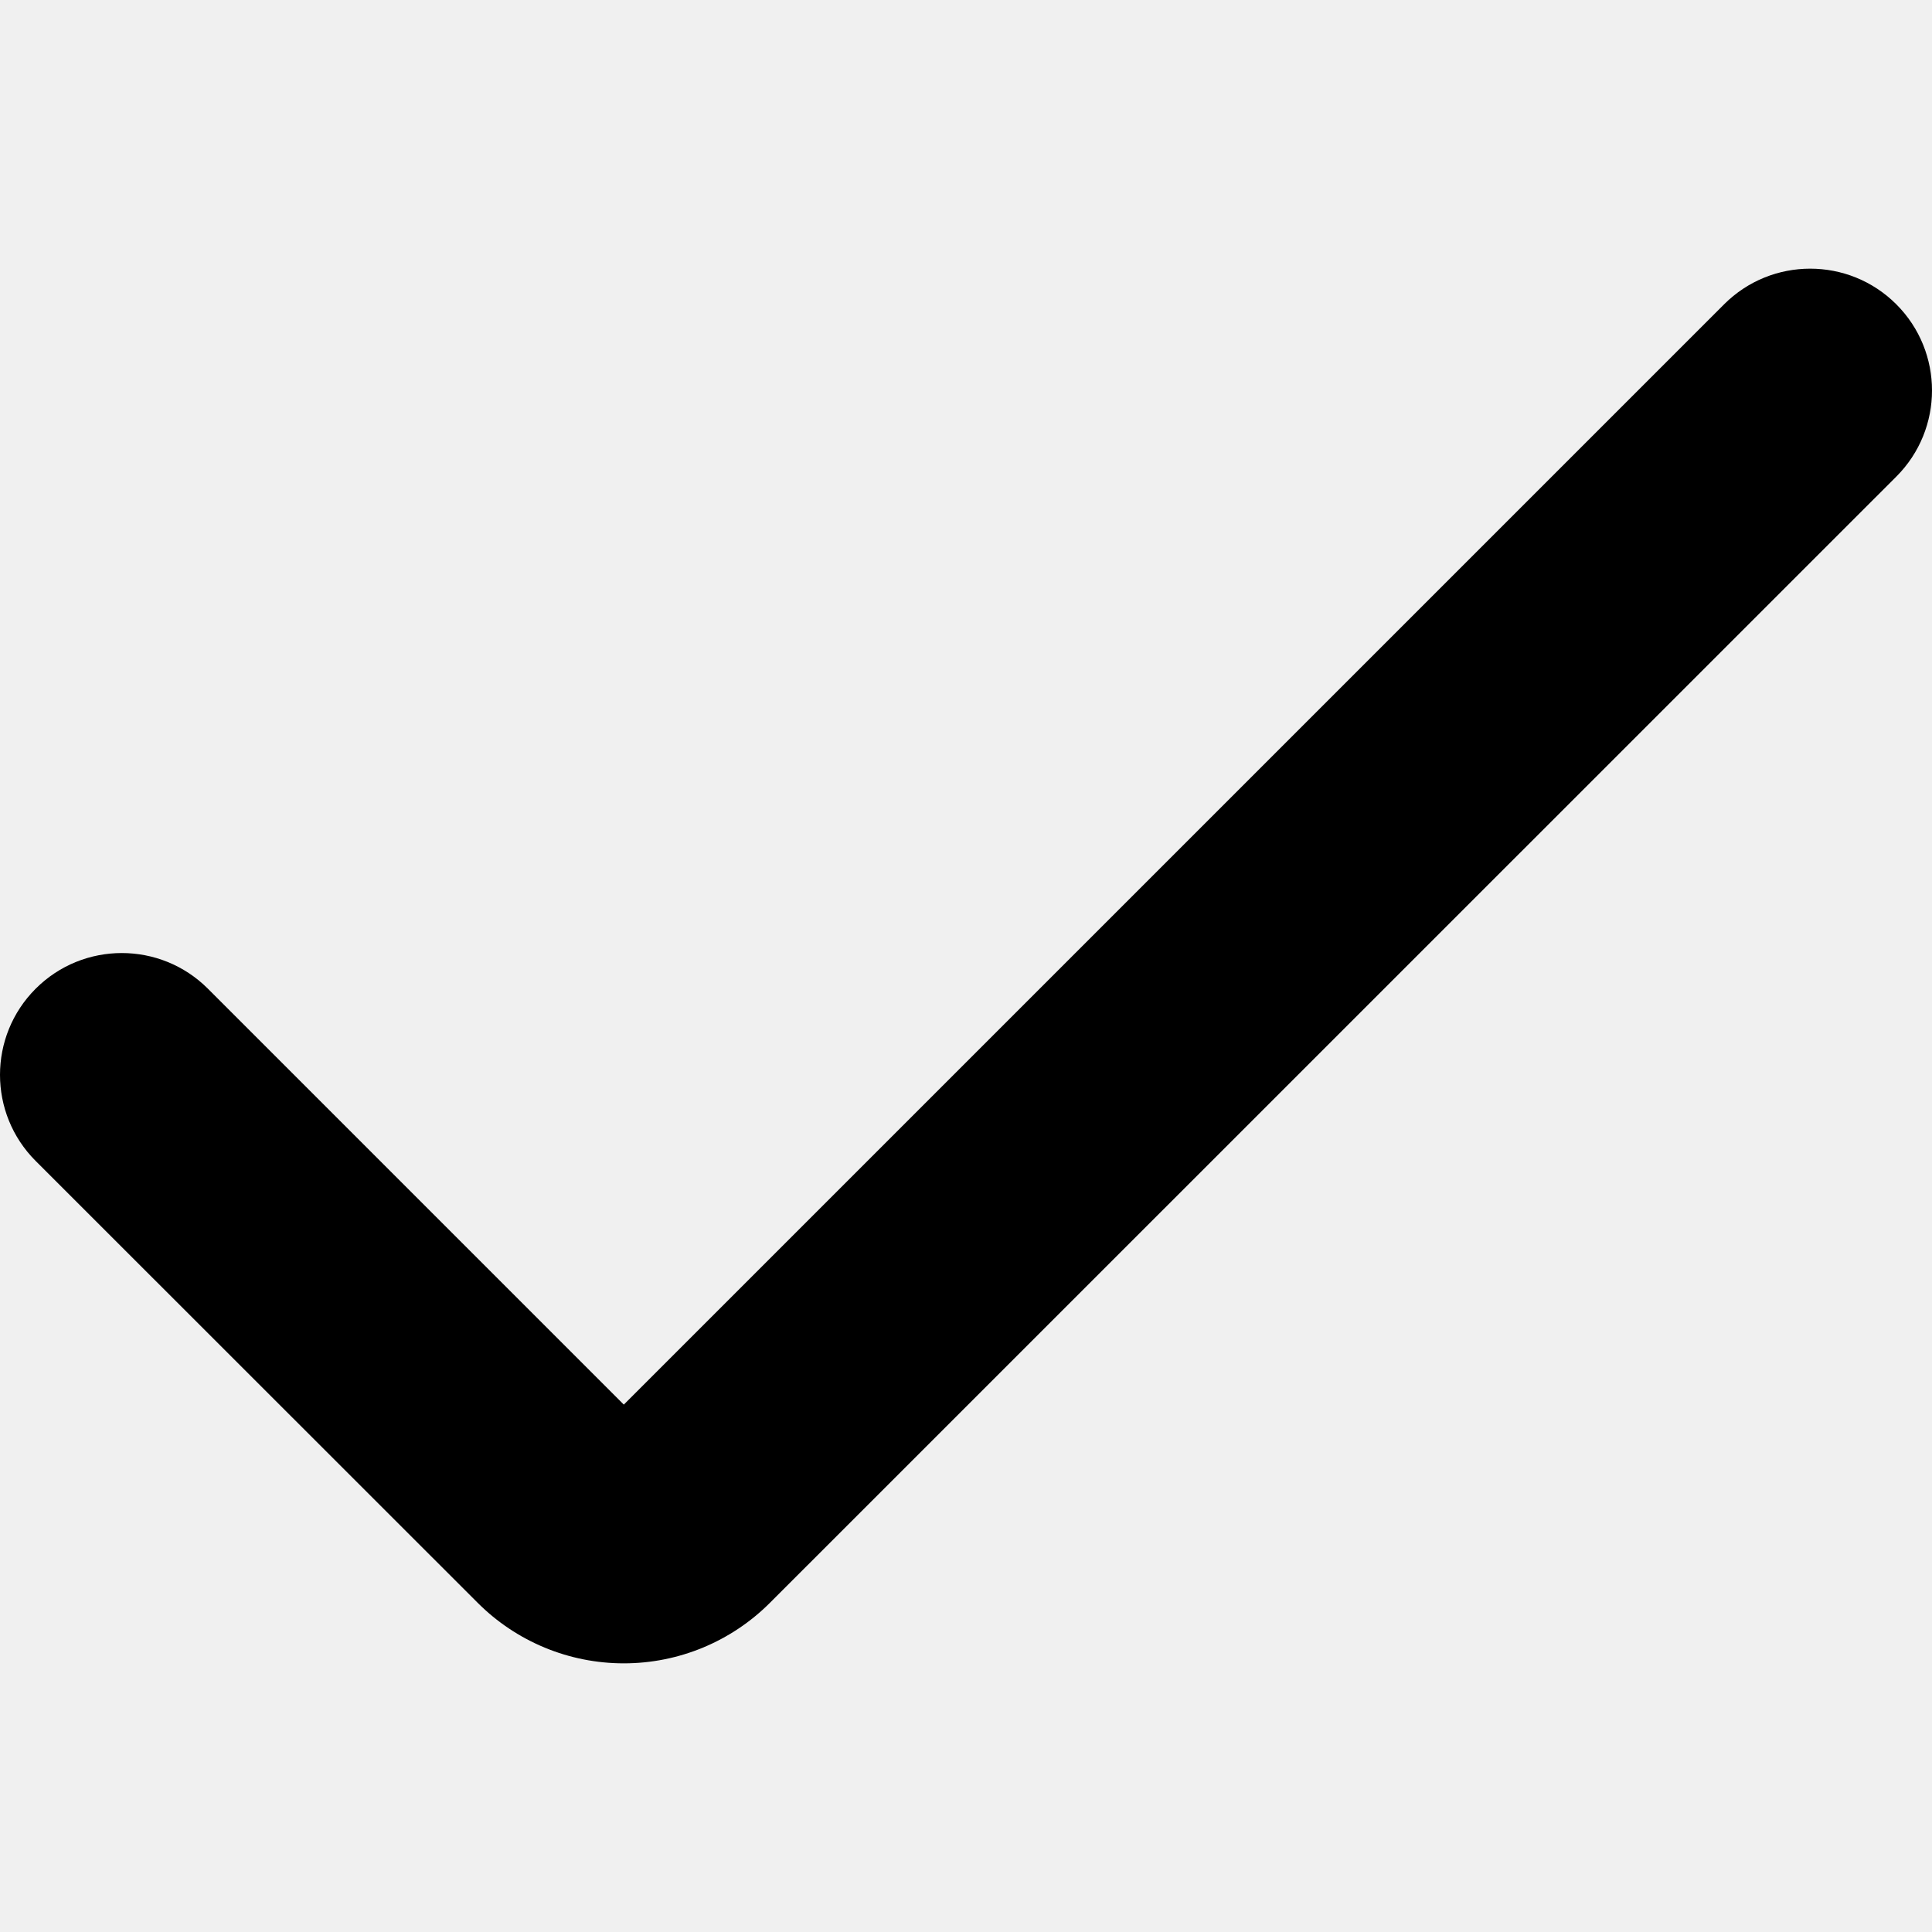
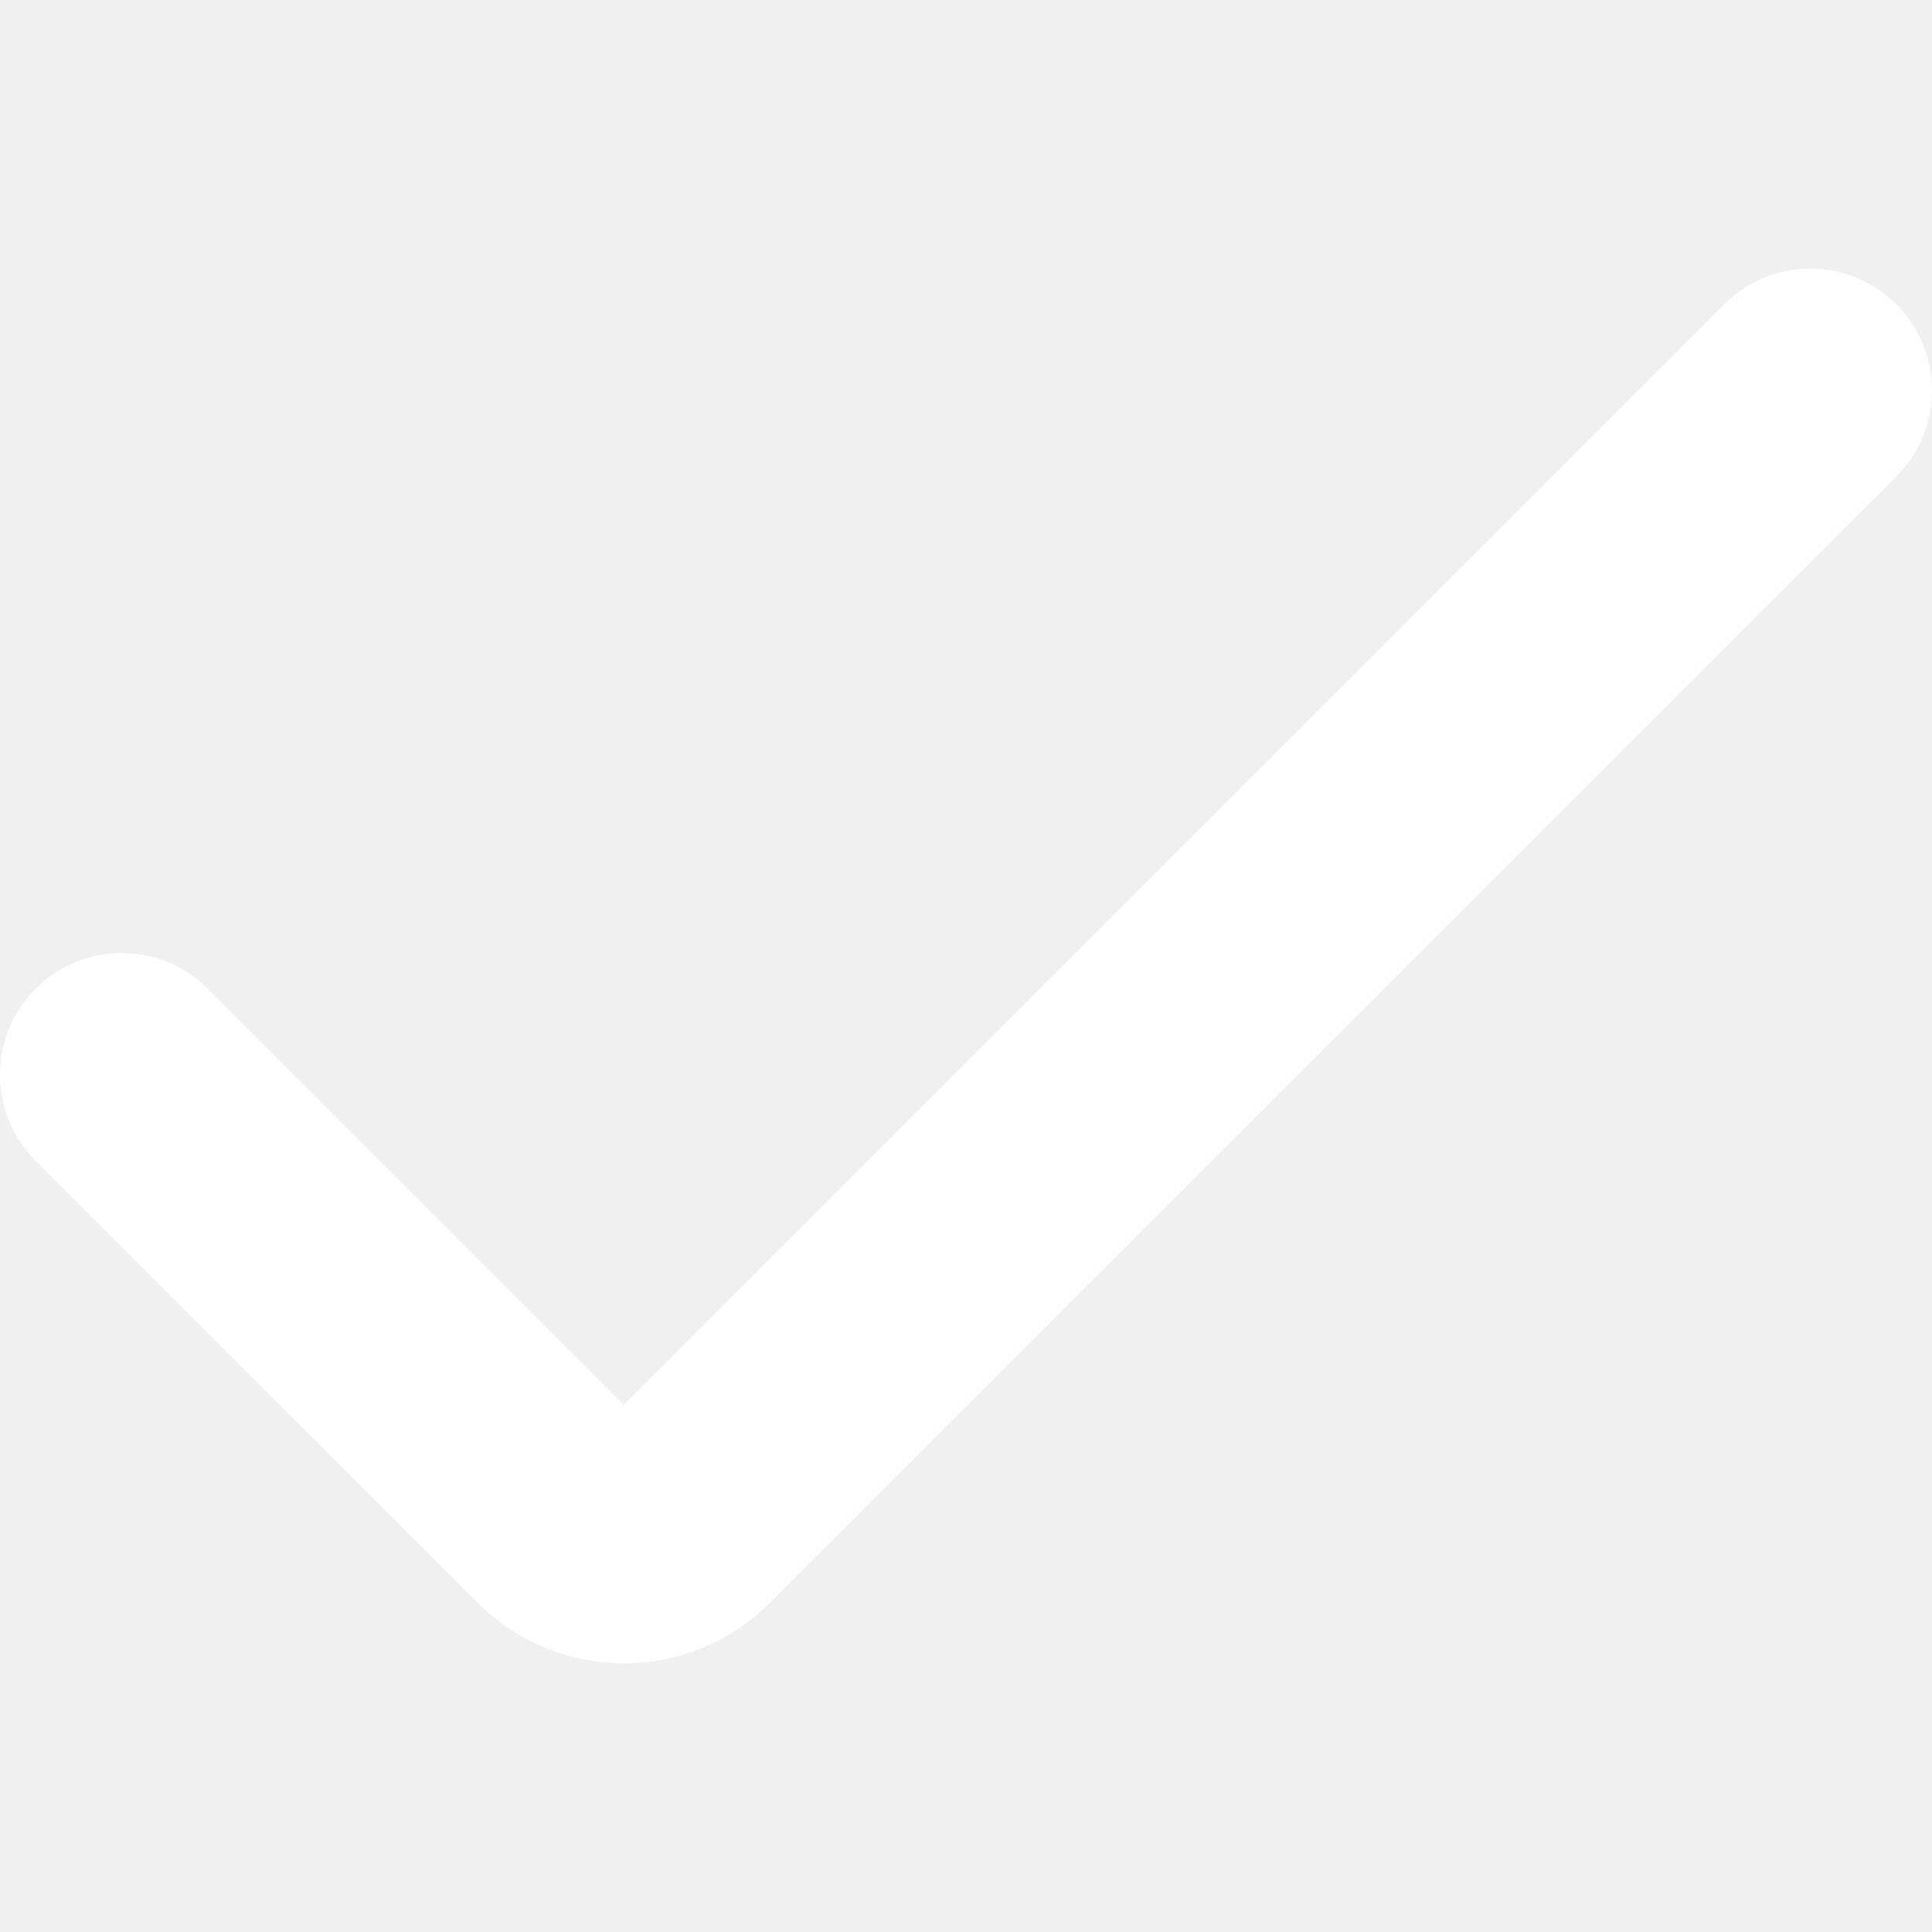
- <svg xmlns="http://www.w3.org/2000/svg" version="1.1" id="Capa_1" x="0px" y="0px" viewBox="0 0 507.506 507.506" style="enable-background:new 0 0 507.506 507.506;" xml:space="preserve" width="512" height="512">
+ <svg xmlns="http://www.w3.org/2000/svg" version="1.1" id="Capa_1" x="0px" y="0px" fill="white" viewBox="0 0 507.506 507.506" style="enable-background:new 0 0 507.506 507.506;" xml:space="preserve" width="512" height="512">
  <g>
    <path d="M163.865,436.934c-14.406,0.006-28.222-5.72-38.4-15.915L9.369,304.966c-12.492-12.496-12.492-32.752,0-45.248l0,0   c12.496-12.492,32.752-12.492,45.248,0l109.248,109.248L452.889,79.942c12.496-12.492,32.752-12.492,45.248,0l0,0   c12.492,12.496,12.492,32.752,0,45.248L202.265,421.019C192.087,431.214,178.271,436.94,163.865,436.934z" />
  </g>
</svg>
